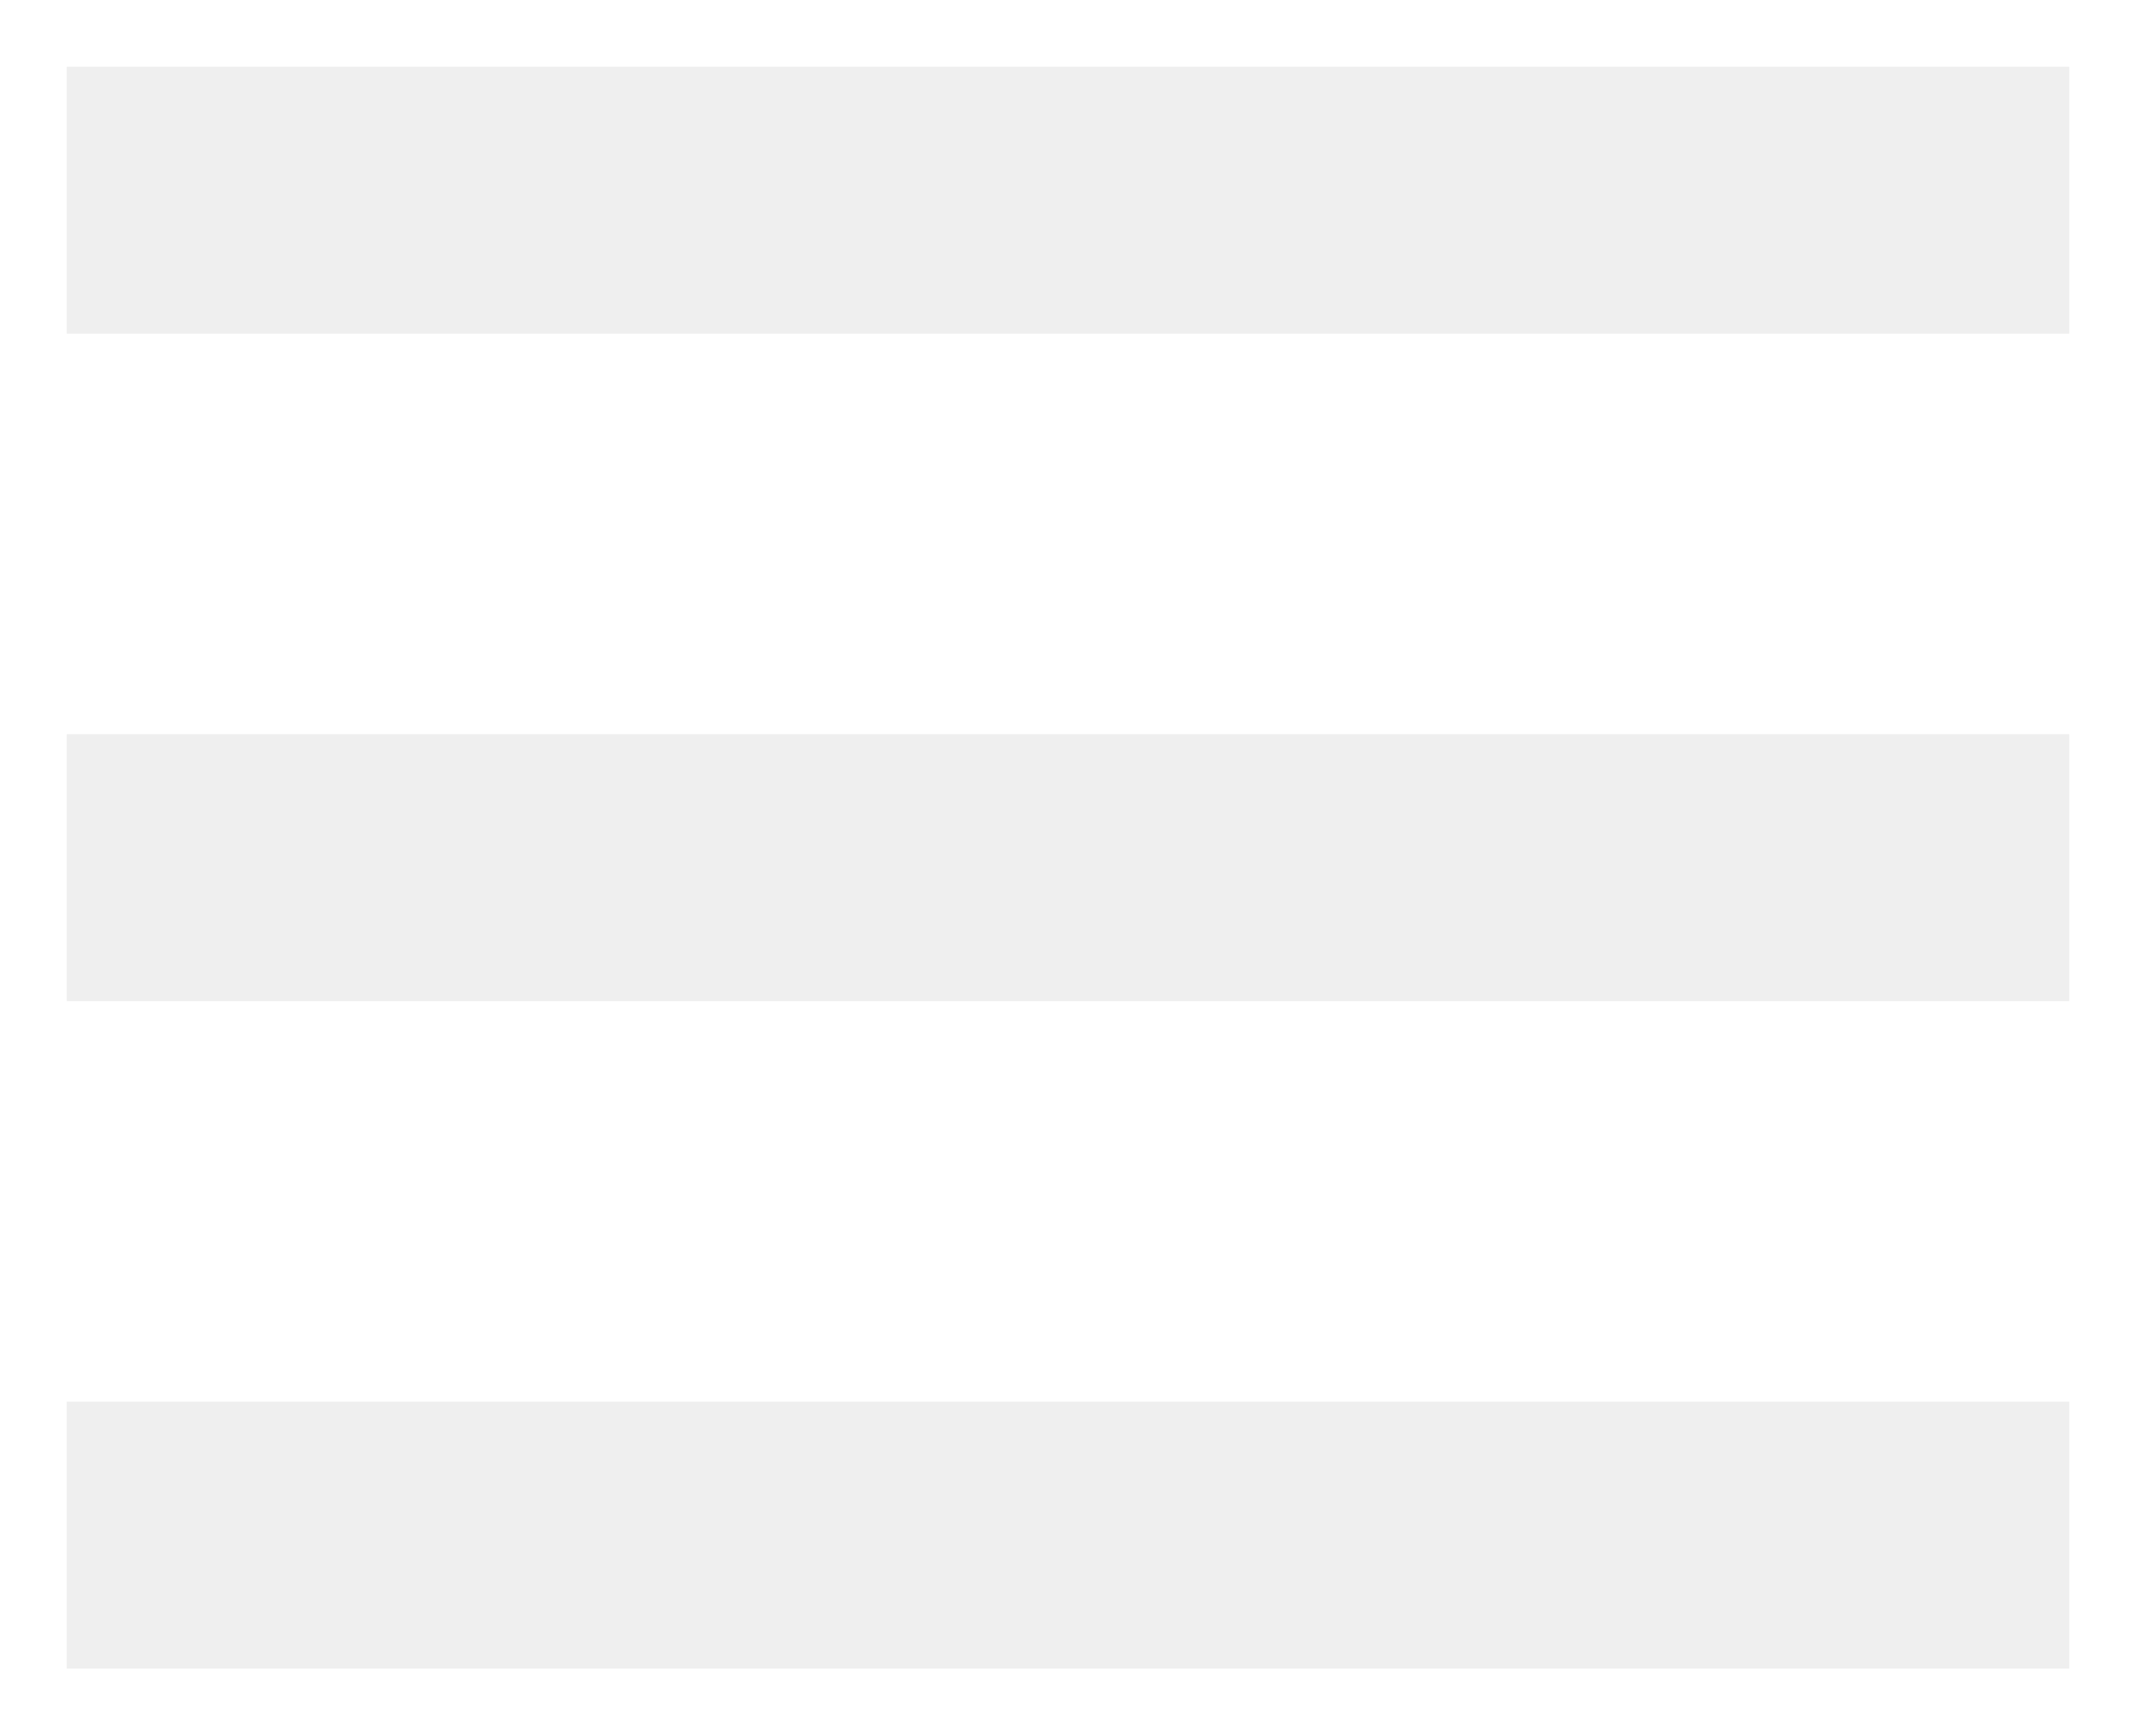
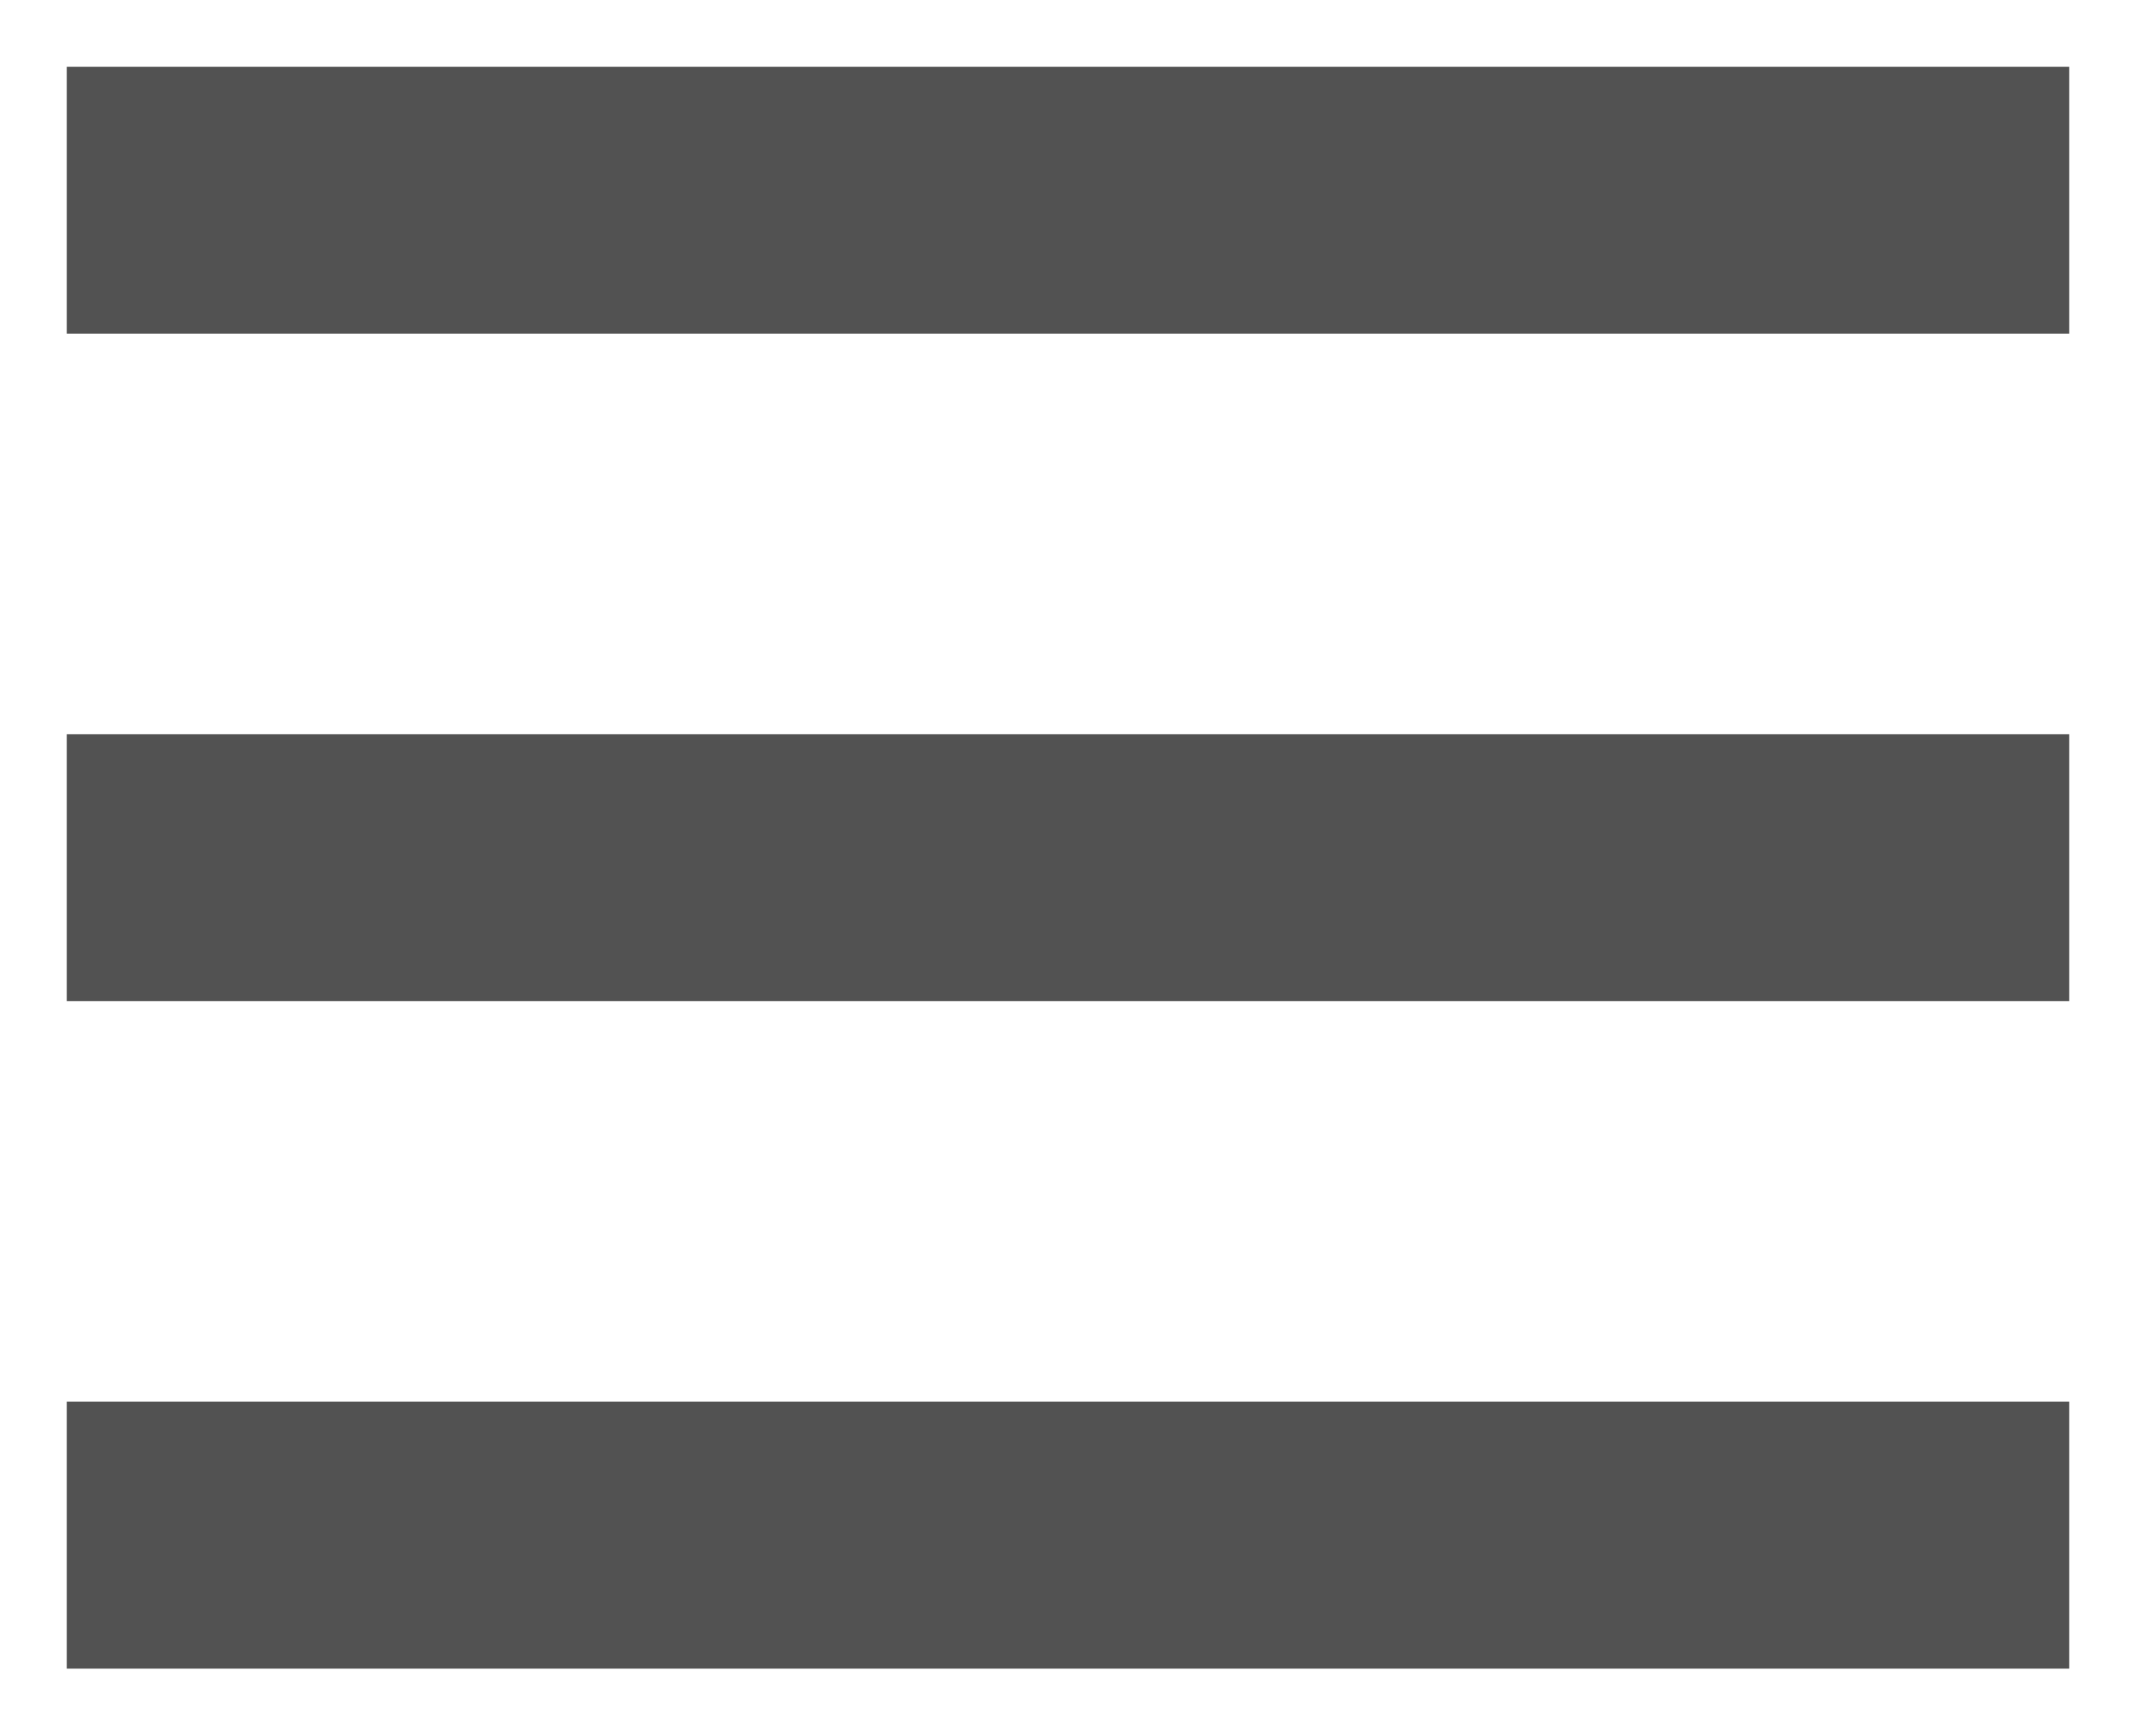
<svg xmlns="http://www.w3.org/2000/svg" width="16" height="13" viewBox="0 0 16 13" fill="none">
-   <path d="M0.5 12.5H15.5V10.5H0.5V12.5ZM0.5 7.5H15.5V5.5H0.5V7.5ZM0.5 0.5V2.5H15.5V0.5H0.5Z" fill="#EFEFEF" />
+   <path d="M0.5 12.5H15.5V10.5H0.5V12.5ZM0.5 7.5H15.5V5.5H0.5V7.5ZM0.5 0.5V2.5H15.5V0.5H0.5Z" fill="#525252" />
</svg>
